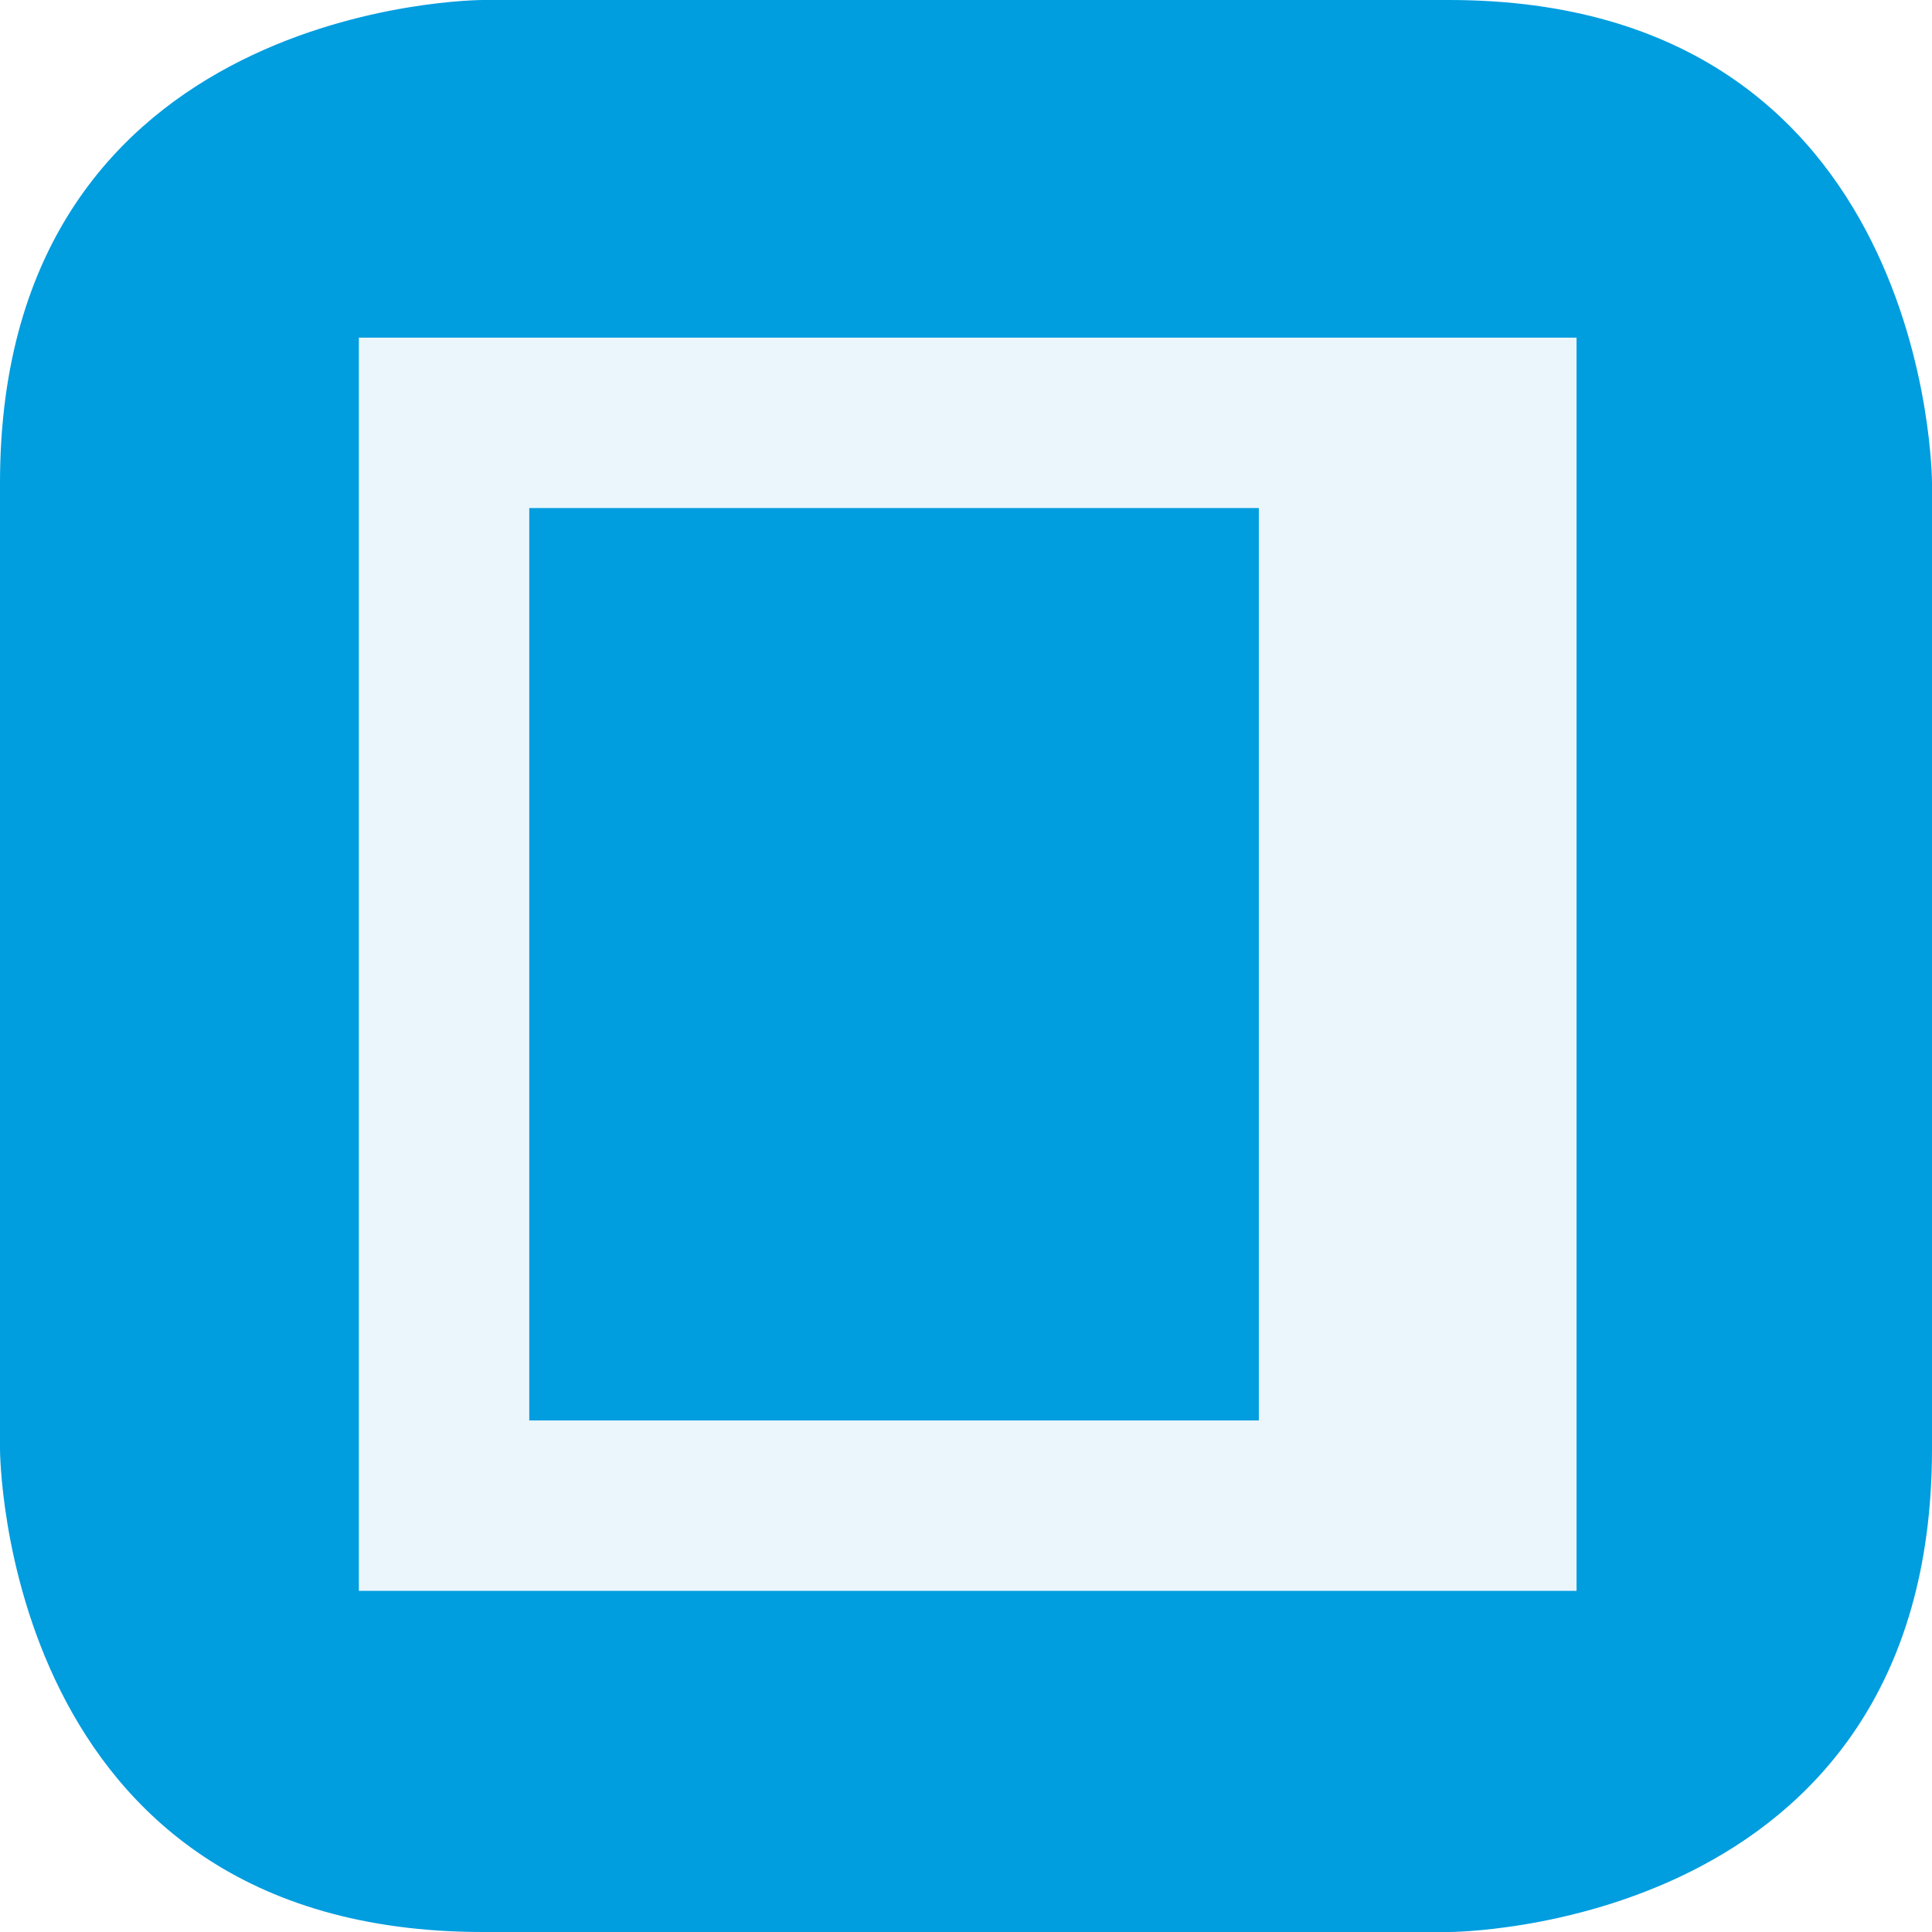
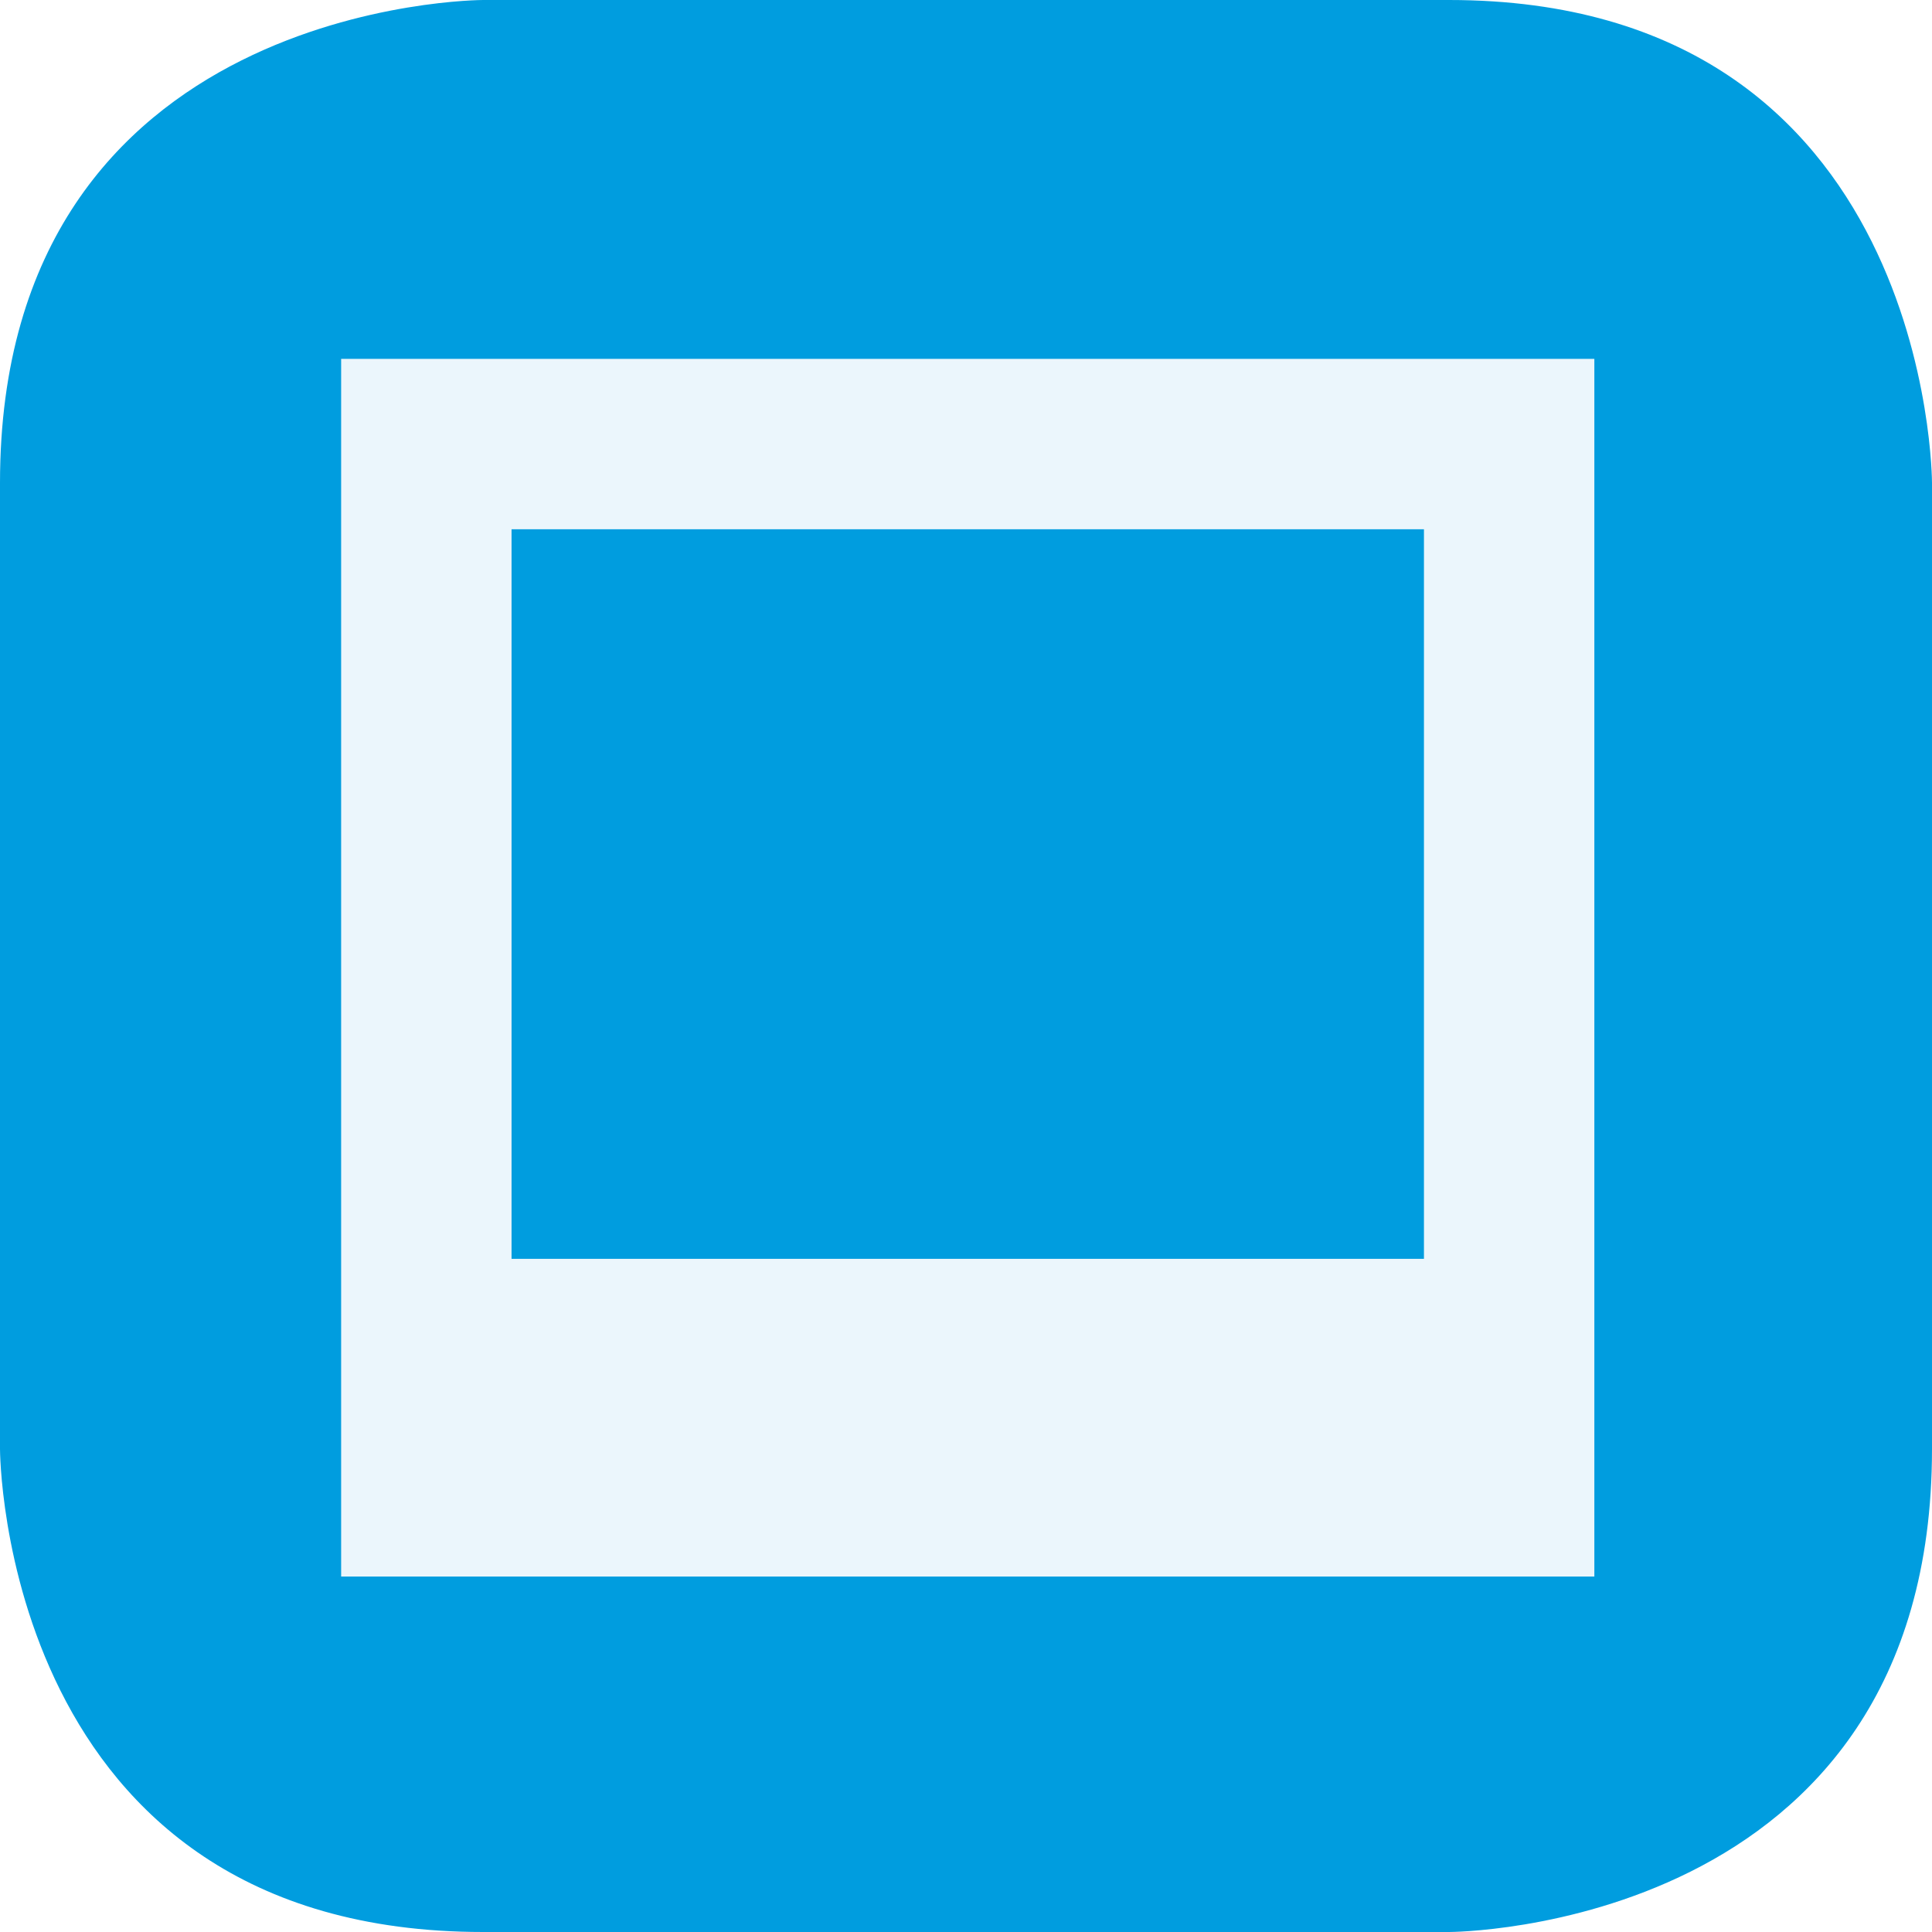
<svg xmlns="http://www.w3.org/2000/svg" version="1.1" id="Vrstva_1" x="0px" y="0px" width="22.676px" height="22.676px" viewBox="0 0 22.676 22.676" enable-background="new 0 0 22.676 22.676" xml:space="preserve">
  <defs id="defs11" />
-   <g id="g6" transform="rotate(90,11.338,11.338)">
+   <g id="g6" transform="rotate(180,11.338,11.338)">
    <path d="M 5.669,0 C 5.669,0 0,0 0,5.669 v 11.339 c 0,0 0,5.668 5.669,5.668 h 11.337 c 0,0 5.67,0 5.67,-5.668 V 5.669 c 0,0 0,-5.669 -5.67,-5.669 z" id="path2" style="fill:#009ddf" />
    <path d="M 18.672,4.172 H 3.963 V 18.464 H 18.672 M 5.963,7.901 h 10.709 v 8.563 H 5.963 Z" id="path4" style="fill:#ebf6fc" />
  </g>
</svg>
